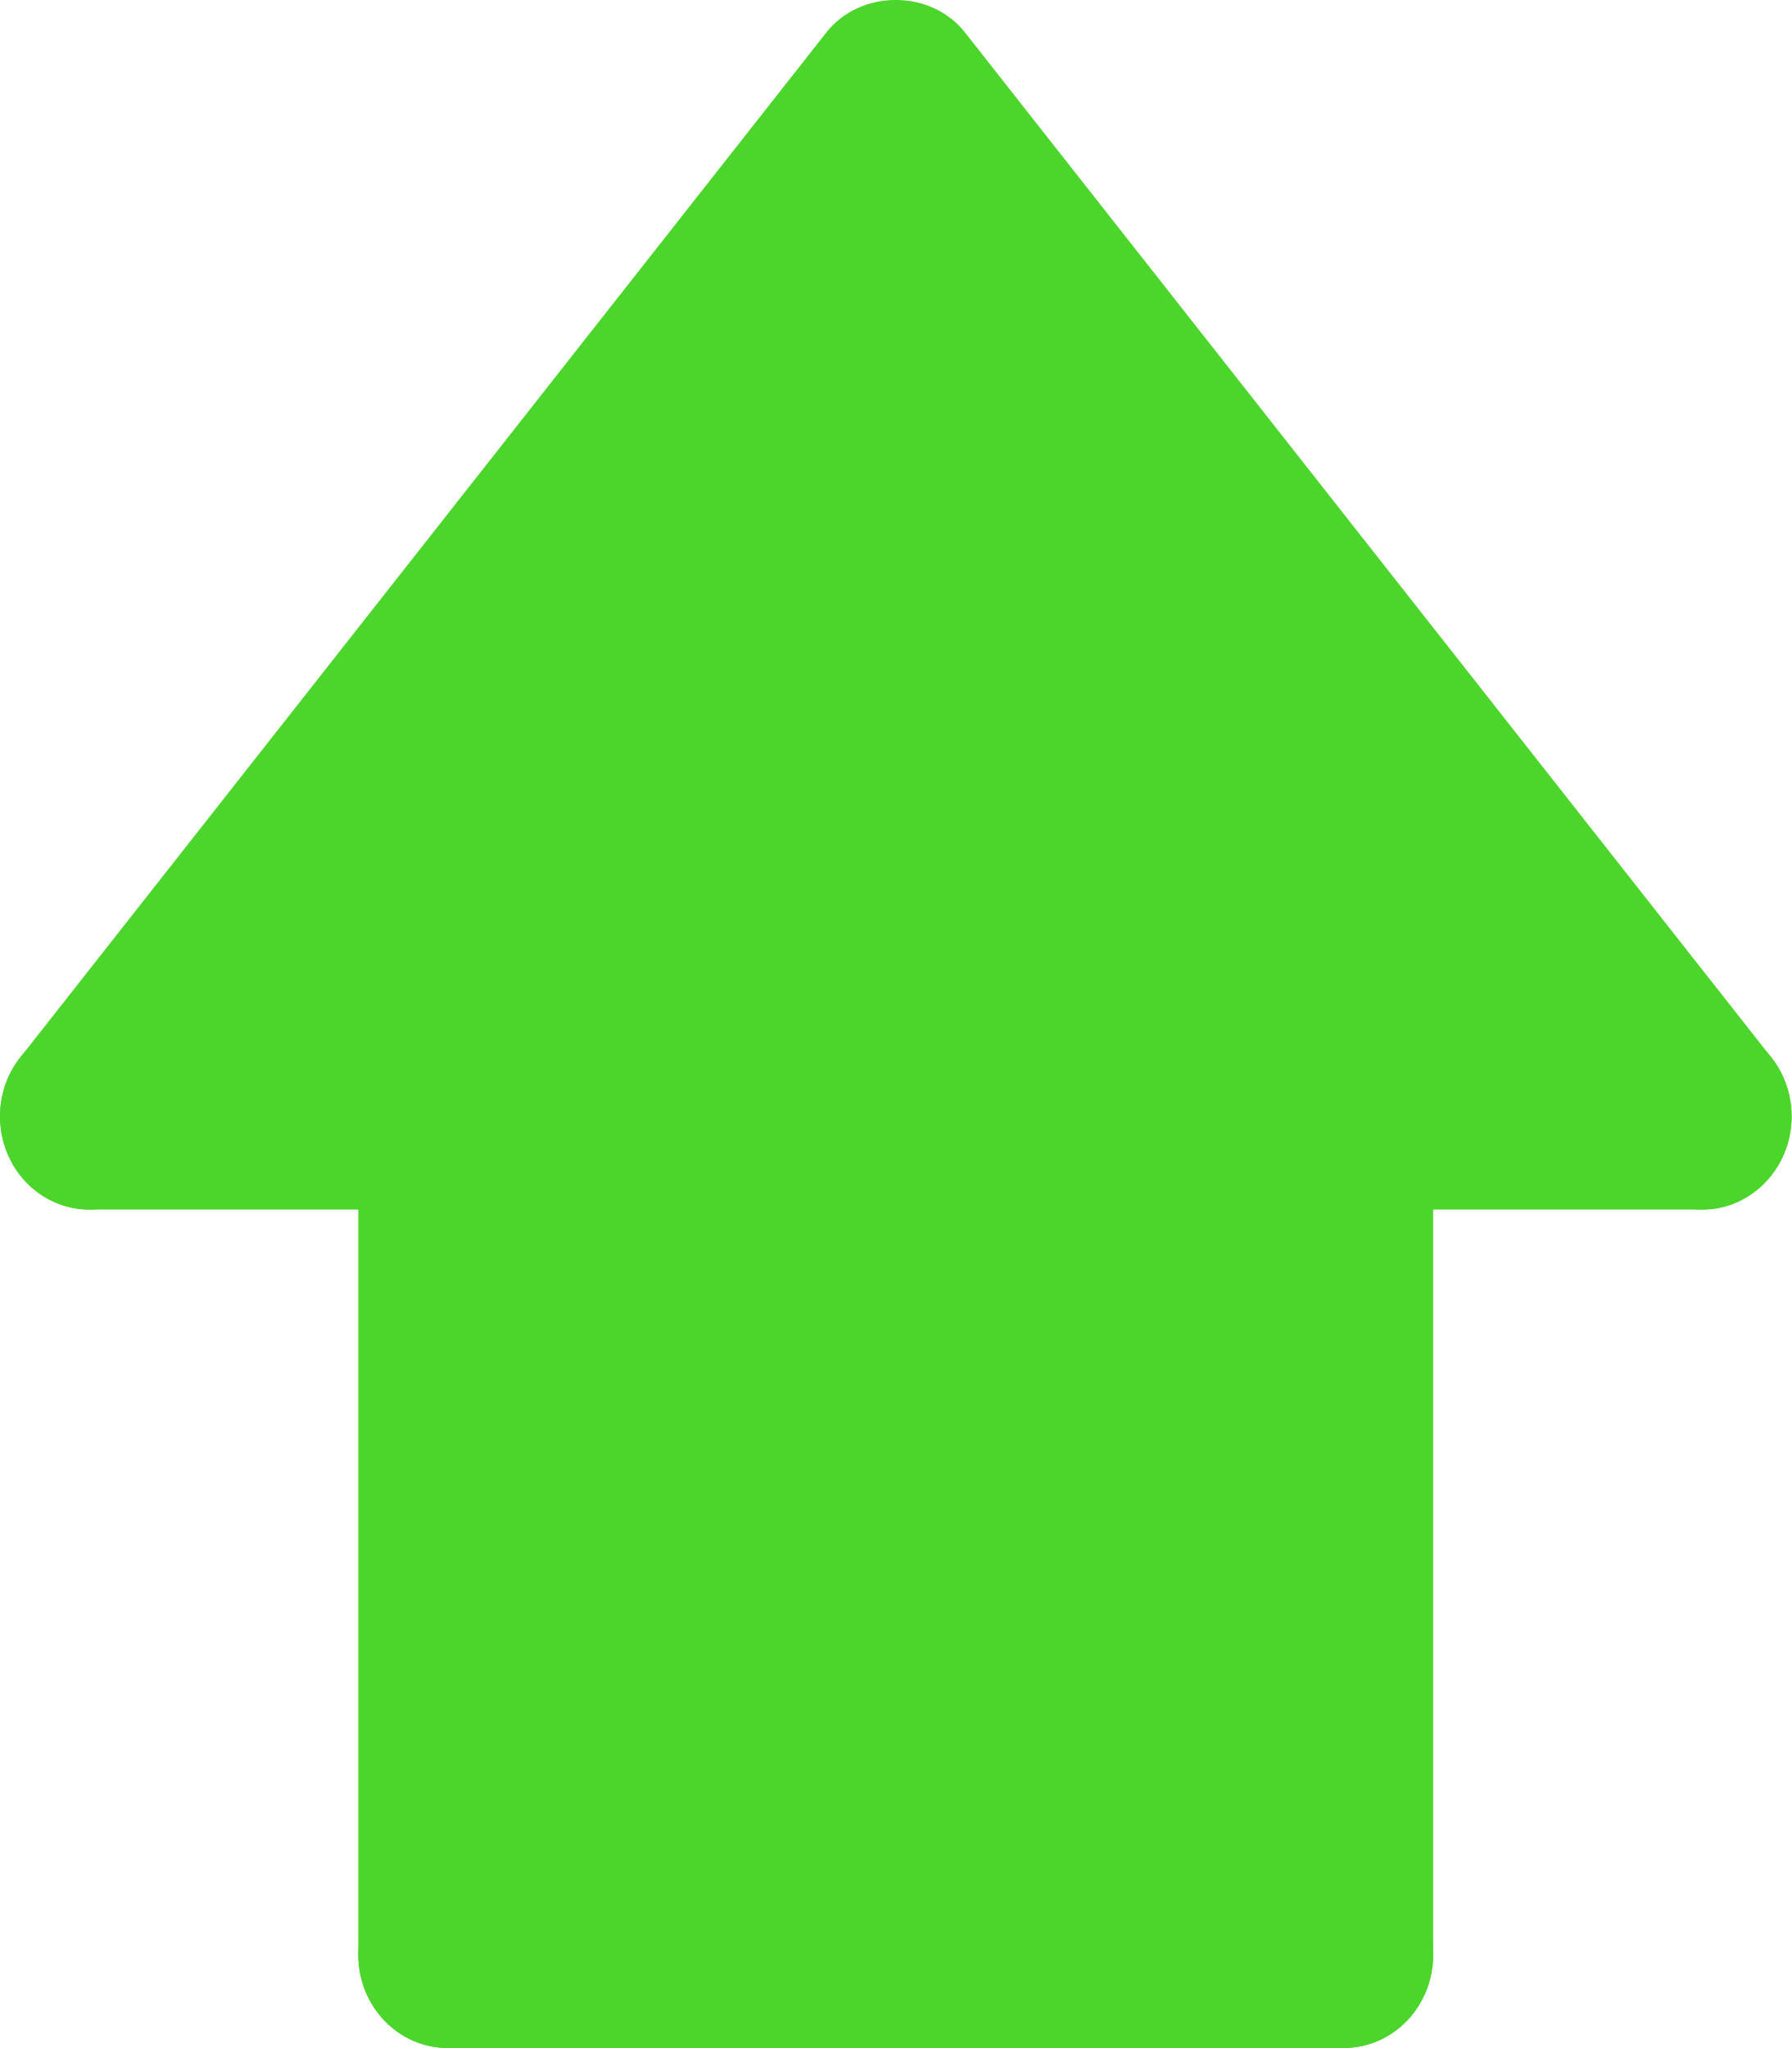
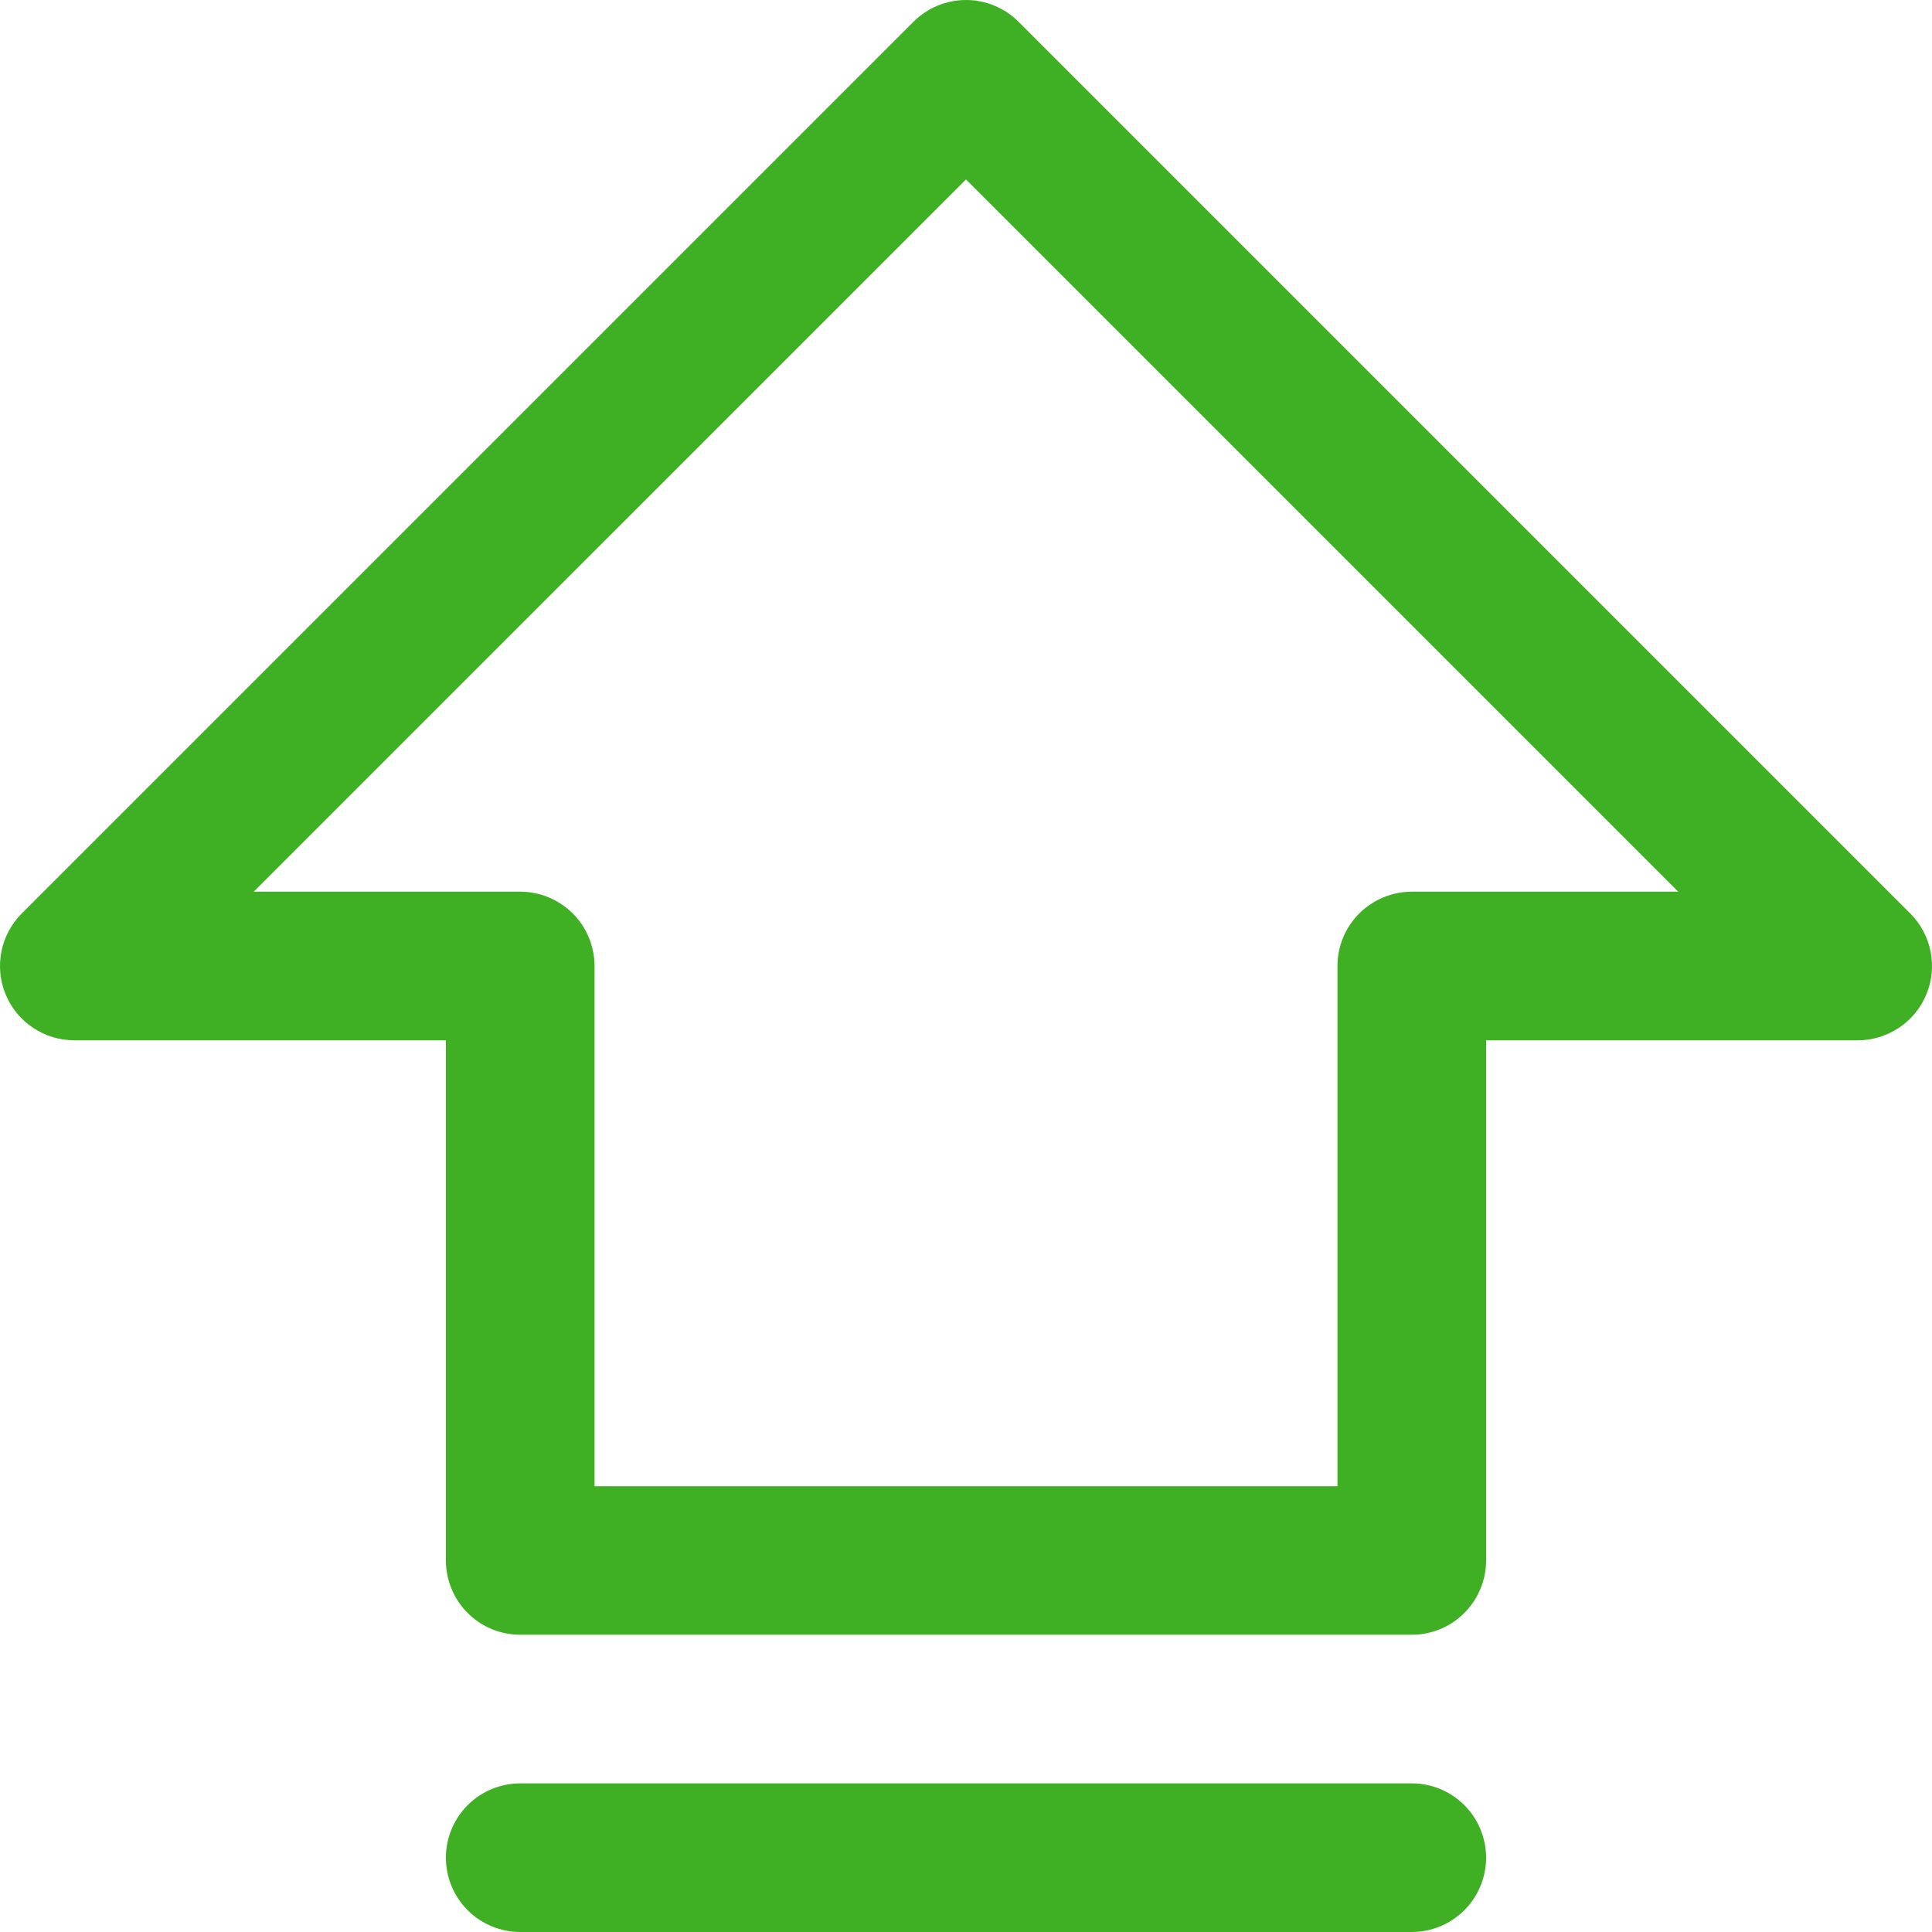
- <svg xmlns="http://www.w3.org/2000/svg" width="14" height="16" viewBox="0 0 14 16" fill="none">
-   <path d="M10.5 8.722V15.272H3.502V8.722H0.702L7.001 0.708L13.3 8.722H10.5Z" fill="#4CD62B" />
-   <path d="M13.301 9.45C13.098 9.45 12.897 9.359 12.758 9.183L7 1.863L1.242 9.183C0.996 9.495 0.557 9.539 0.257 9.286C-0.042 9.03 -0.086 8.573 0.158 8.262L6.457 0.254C6.724 -0.085 7.275 -0.085 7.541 0.254L13.842 8.262C14.087 8.573 14.042 9.031 13.742 9.286C13.613 9.396 13.457 9.45 13.301 9.45Z" fill="#4CD62B" />
-   <path d="M3.5 16C3.113 16 2.8 15.675 2.8 15.272V8.722C2.8 8.319 3.113 7.994 3.5 7.994C3.887 7.994 4.2 8.319 4.2 8.722V15.272C4.2 15.675 3.887 16 3.5 16Z" fill="#4CD62B" />
-   <path d="M10.499 16H3.5C3.113 16 2.8 15.674 2.8 15.272C2.8 14.869 3.113 14.544 3.5 14.544H10.499C10.886 14.544 11.199 14.869 11.199 15.272C11.199 15.674 10.886 16 10.499 16Z" fill="#4CD62B" />
-   <path d="M10.499 16C10.112 16 9.799 15.675 9.799 15.272V8.722C9.799 8.319 10.112 7.994 10.499 7.994C10.886 7.994 11.199 8.319 11.199 8.722V15.272C11.199 15.675 10.886 16 10.499 16Z" fill="#4CD62B" />
-   <path d="M3.501 9.45H0.7C0.313 9.45 0 9.124 0 8.722C0 8.319 0.313 7.994 0.7 7.994H3.501C3.888 7.994 4.2 8.319 4.2 8.722C4.2 9.124 3.888 9.45 3.501 9.45Z" fill="#4CD62B" />
-   <path d="M13.3 9.45H10.499C10.112 9.45 9.799 9.124 9.799 8.722C9.799 8.319 10.112 7.994 10.499 7.994H13.3C13.687 7.994 14 8.319 14 8.722C14 9.124 13.687 9.45 13.3 9.45Z" fill="#4CD62B" />
+ <svg xmlns="http://www.w3.org/2000/svg" width="15" height="15" viewBox="0 0 15 15" fill="none">
+   <path d="M14.831 7.092L7.908 0.169C7.855 0.116 7.791 0.073 7.721 0.044C7.651 0.015 7.576 0 7.5 0C7.424 0 7.349 0.015 7.279 0.044C7.209 0.073 7.145 0.116 7.092 0.169L0.169 7.092C0.088 7.173 0.033 7.276 0.011 7.388C-0.011 7.5 0 7.616 0.044 7.721C0.088 7.827 0.162 7.917 0.257 7.98C0.352 8.043 0.463 8.077 0.577 8.077H3.462V12.116C3.462 12.268 3.523 12.415 3.631 12.523C3.739 12.632 3.886 12.692 4.039 12.692H10.961C11.114 12.692 11.261 12.632 11.369 12.523C11.477 12.415 11.538 12.268 11.538 12.116V8.077H14.423C14.537 8.077 14.648 8.043 14.743 7.98C14.838 7.917 14.912 7.827 14.956 7.721C15 7.616 15.011 7.5 14.989 7.388C14.967 7.276 14.912 7.173 14.831 7.092ZM10.961 6.923C10.808 6.923 10.662 6.984 10.553 7.092C10.445 7.2 10.384 7.347 10.384 7.5V11.539H4.616V7.5C4.616 7.347 4.555 7.2 4.447 7.092C4.338 6.984 4.192 6.923 4.039 6.923H1.97L7.5 1.393L13.03 6.923H10.961ZM11.538 14.423C11.538 14.576 11.477 14.723 11.369 14.831C11.261 14.939 11.114 15 10.961 15H4.039C3.886 15 3.739 14.939 3.631 14.831C3.523 14.723 3.462 14.576 3.462 14.423C3.462 14.27 3.523 14.123 3.631 14.015C3.739 13.907 3.886 13.846 4.039 13.846H10.961C11.114 13.846 11.261 13.907 11.369 14.015C11.477 14.123 11.538 14.27 11.538 14.423Z" fill="#3FB023" />
</svg>
